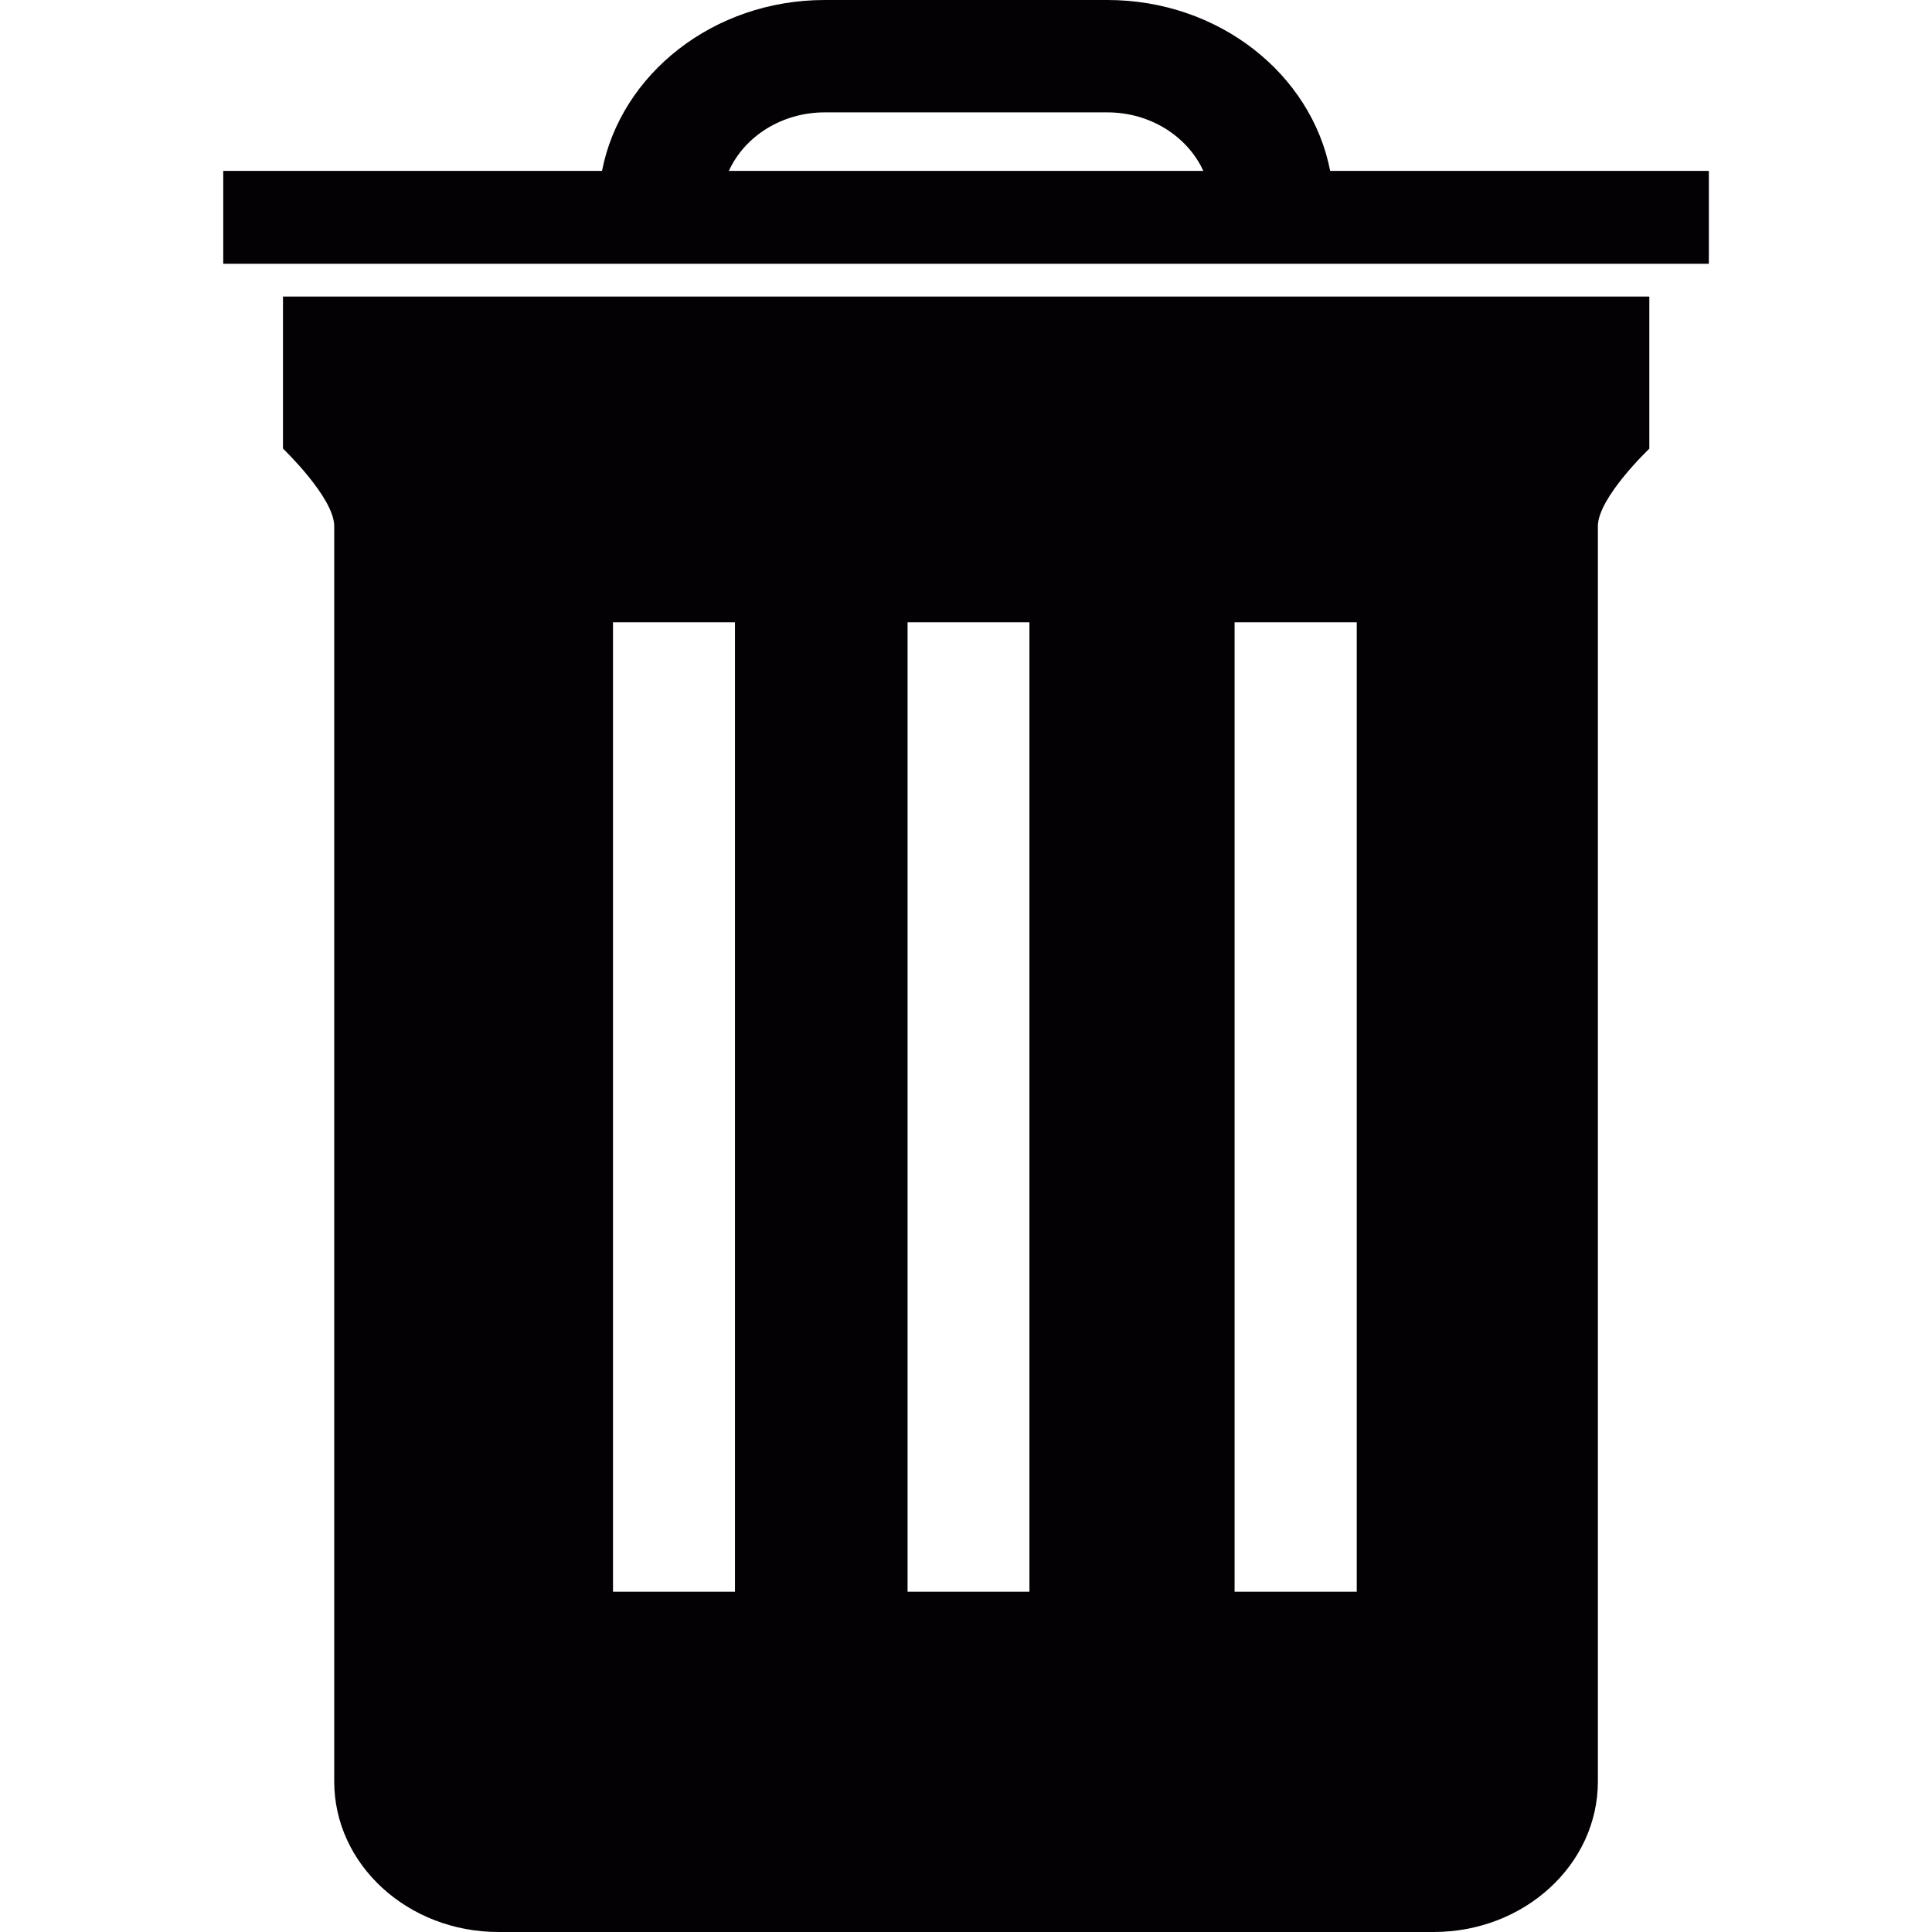
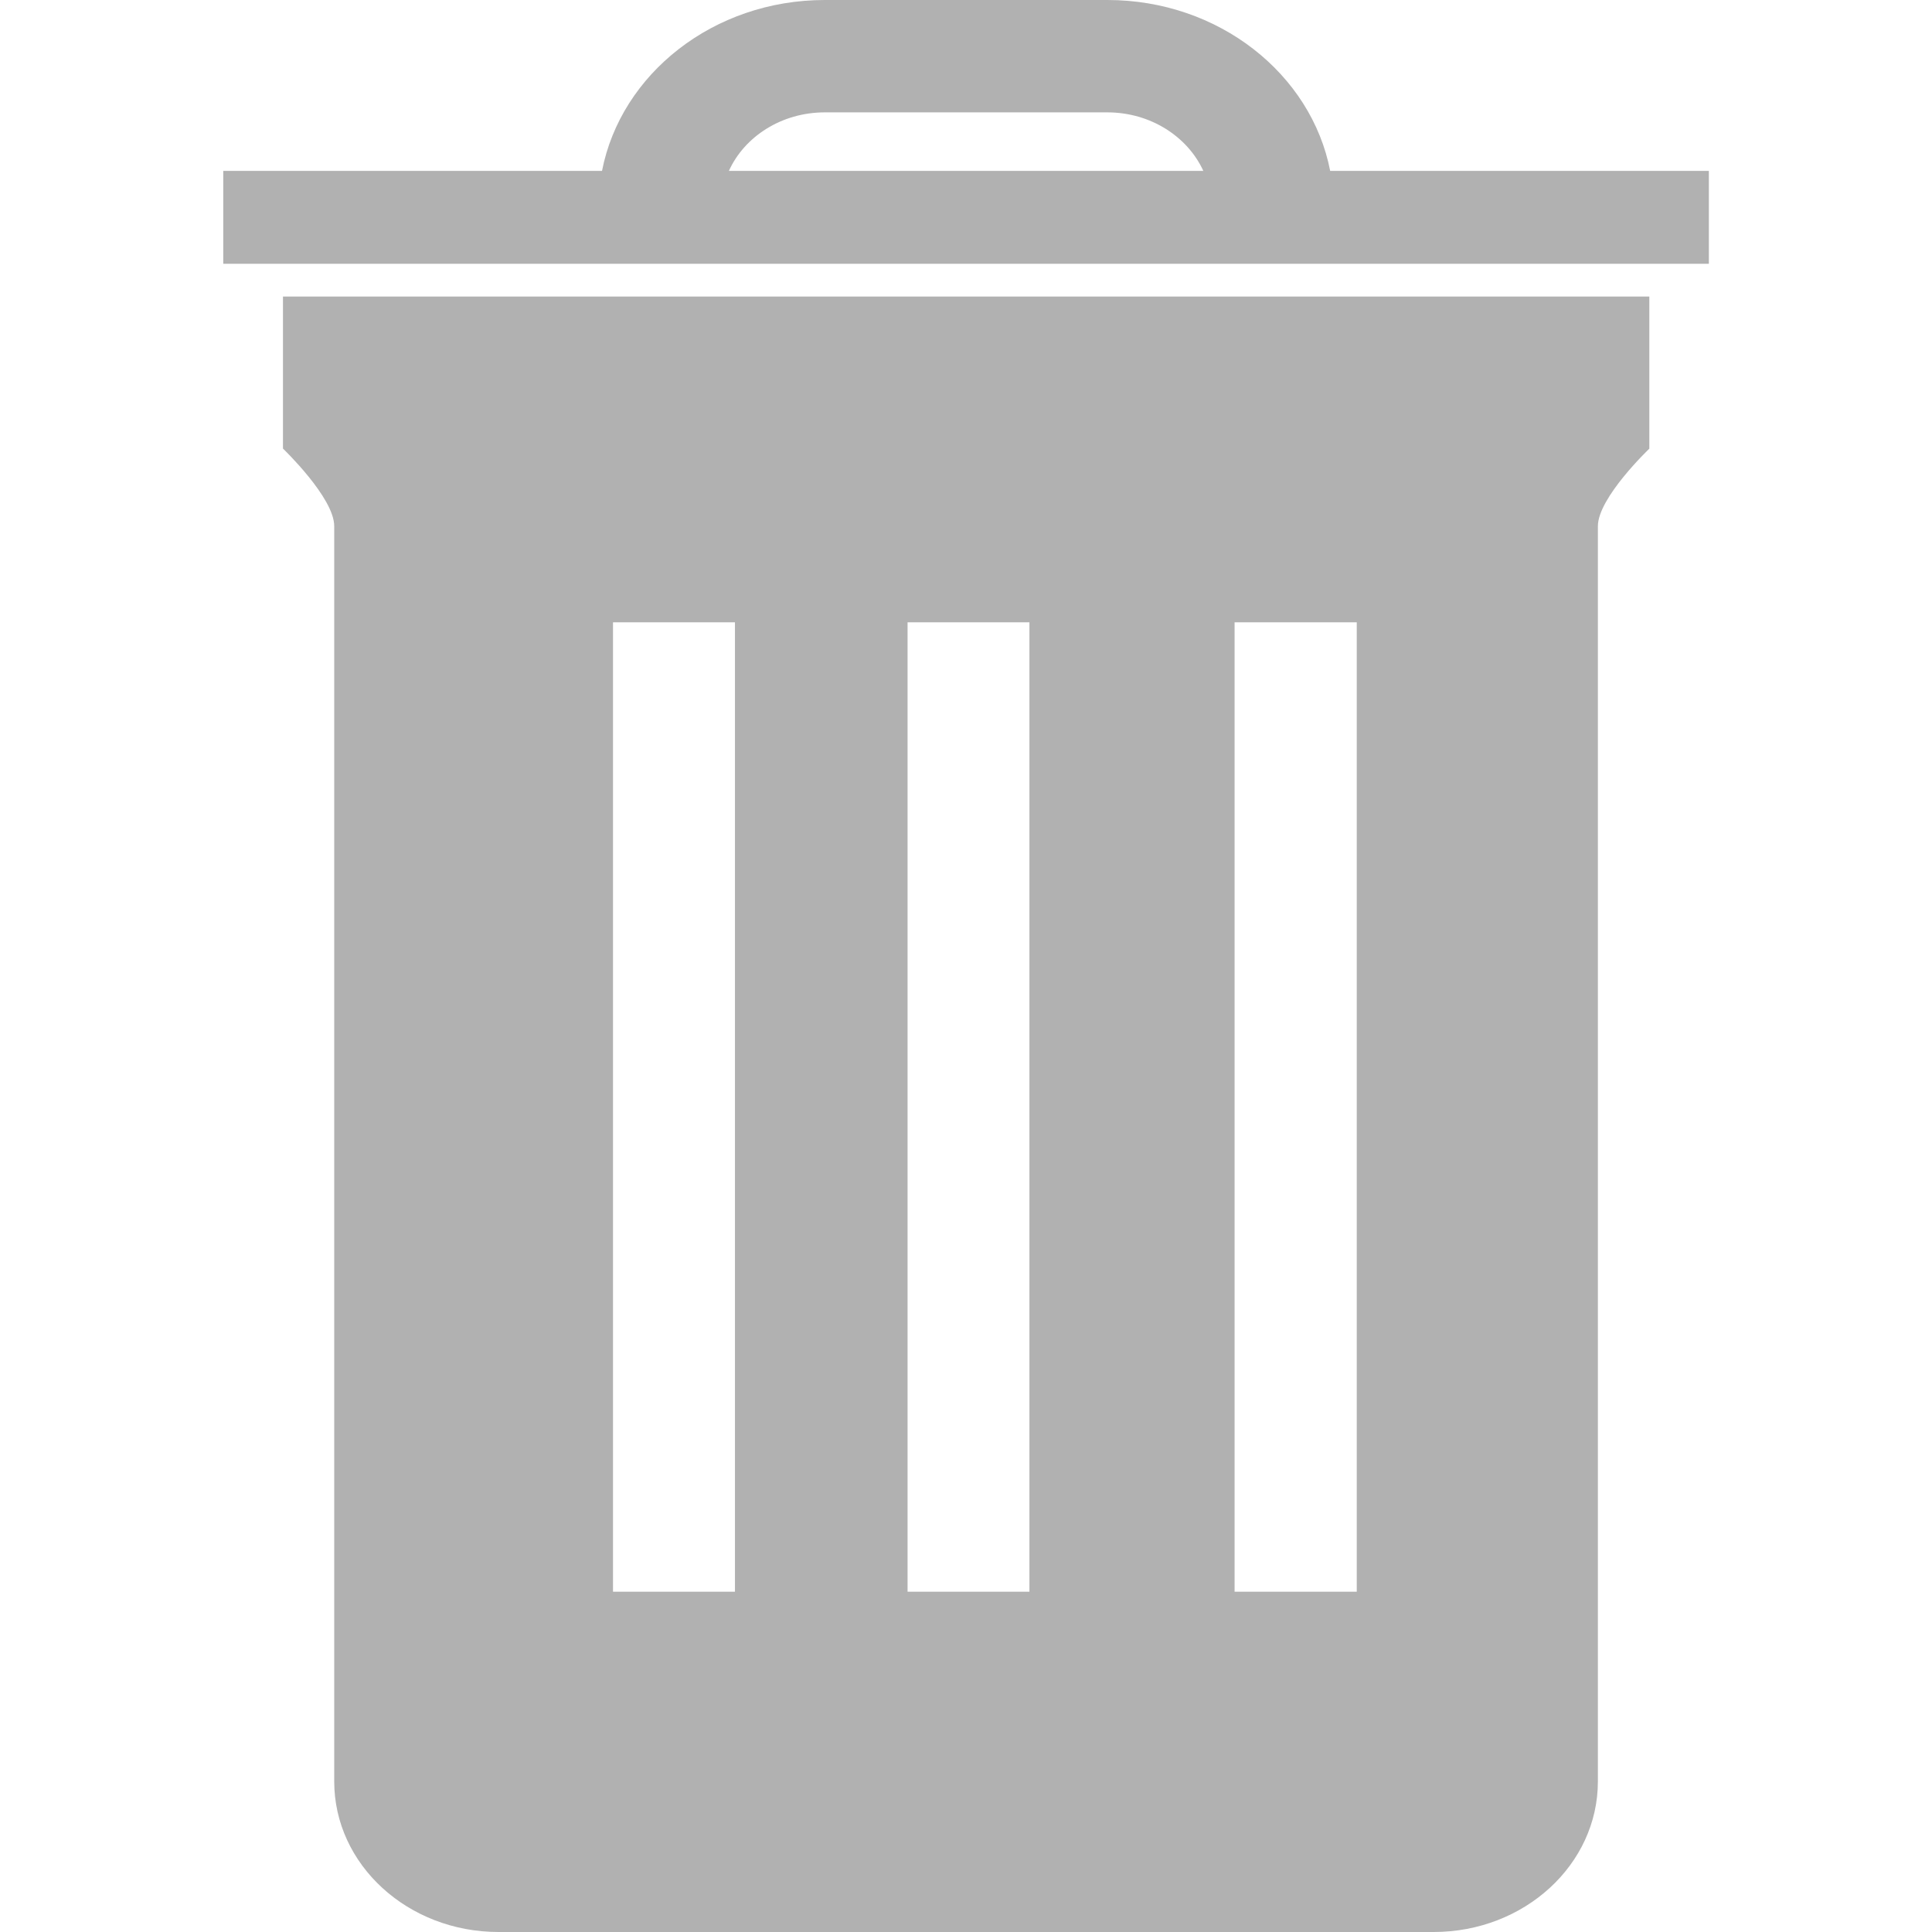
<svg xmlns="http://www.w3.org/2000/svg" version="1.1" id="Capa_1" x="0px" y="0px" viewBox="0 0 19.342 19.342" style="enable-background:new 0 0 19.342 19.342;" xml:space="preserve">
-   <g>
-     <g>
-       <path style="fill:#030104;" d="M2.833,4.491c0,0,0.513,0.491,0.513,0.776v12.568c0,0.832,0.736,1.507,1.645,1.507h9.362    c0.908,0,1.644-0.675,1.644-1.507V5.268c0-0.286,0.515-0.776,0.515-0.776V2.969H2.833V4.491z M12.36,6.23h1.223v9.705H12.36V6.23z     M9.086,6.23h1.22v9.705h-1.22V6.23z M6.137,6.23h1.221v9.705H6.137V6.23z" />
-       <path style="fill:#030104;" d="M17.108,1.711h-3.791C13.128,0.74,12.201,0,11.087,0H8.257C7.143,0,6.216,0.74,6.027,1.711H2.235    v0.93h14.873V1.711z M7.297,1.711c0.156-0.344,0.528-0.586,0.96-0.586h2.829c0.433,0,0.804,0.243,0.961,0.586H7.297z" />
+   <defs id="defs43" />
+   <g id="g8">
+     <g id="g6" style="fill:#b1b1b1;fill-opacity:1">
+       <path style="fill:#b1b1b1;fill-opacity:1" d="M2.833,4.491c0,0,0.513,0.491,0.513,0.776v12.568c0,0.832,0.736,1.507,1.645,1.507h9.362    c0.908,0,1.644-0.675,1.644-1.507V5.268c0-0.286,0.515-0.776,0.515-0.776V2.969H2.833V4.491z M12.36,6.23h1.223v9.705H12.36V6.23z     M9.086,6.23h1.22v9.705h-1.22V6.23z M6.137,6.23h1.221v9.705H6.137V6.23z" id="path2" />
+       <path style="fill:#b1b1b1;fill-opacity:1" d="M17.108,1.711h-3.791C13.128,0.74,12.201,0,11.087,0H8.257C7.143,0,6.216,0.74,6.027,1.711H2.235    v0.93h14.873V1.711z M7.297,1.711c0.156-0.344,0.528-0.586,0.96-0.586h2.829c0.433,0,0.804,0.243,0.961,0.586H7.297z" id="path4" />
    </g>
  </g>
-   <g>
+   <g id="g10">
</g>
-   <g>
+   <g id="g12">
</g>
-   <g>
+   <g id="g14">
</g>
-   <g>
+   <g id="g16">
</g>
-   <g>
+   <g id="g18">
</g>
-   <g>
+   <g id="g20">
</g>
-   <g>
+   <g id="g22">
</g>
-   <g>
+   <g id="g24">
</g>
-   <g>
+   <g id="g26">
</g>
-   <g>
+   <g id="g28">
</g>
-   <g>
+   <g id="g30">
</g>
-   <g>
+   <g id="g32">
</g>
-   <g>
+   <g id="g34">
</g>
-   <g>
+   <g id="g36">
</g>
-   <g>
+   <g id="g38">
</g>
</svg>
